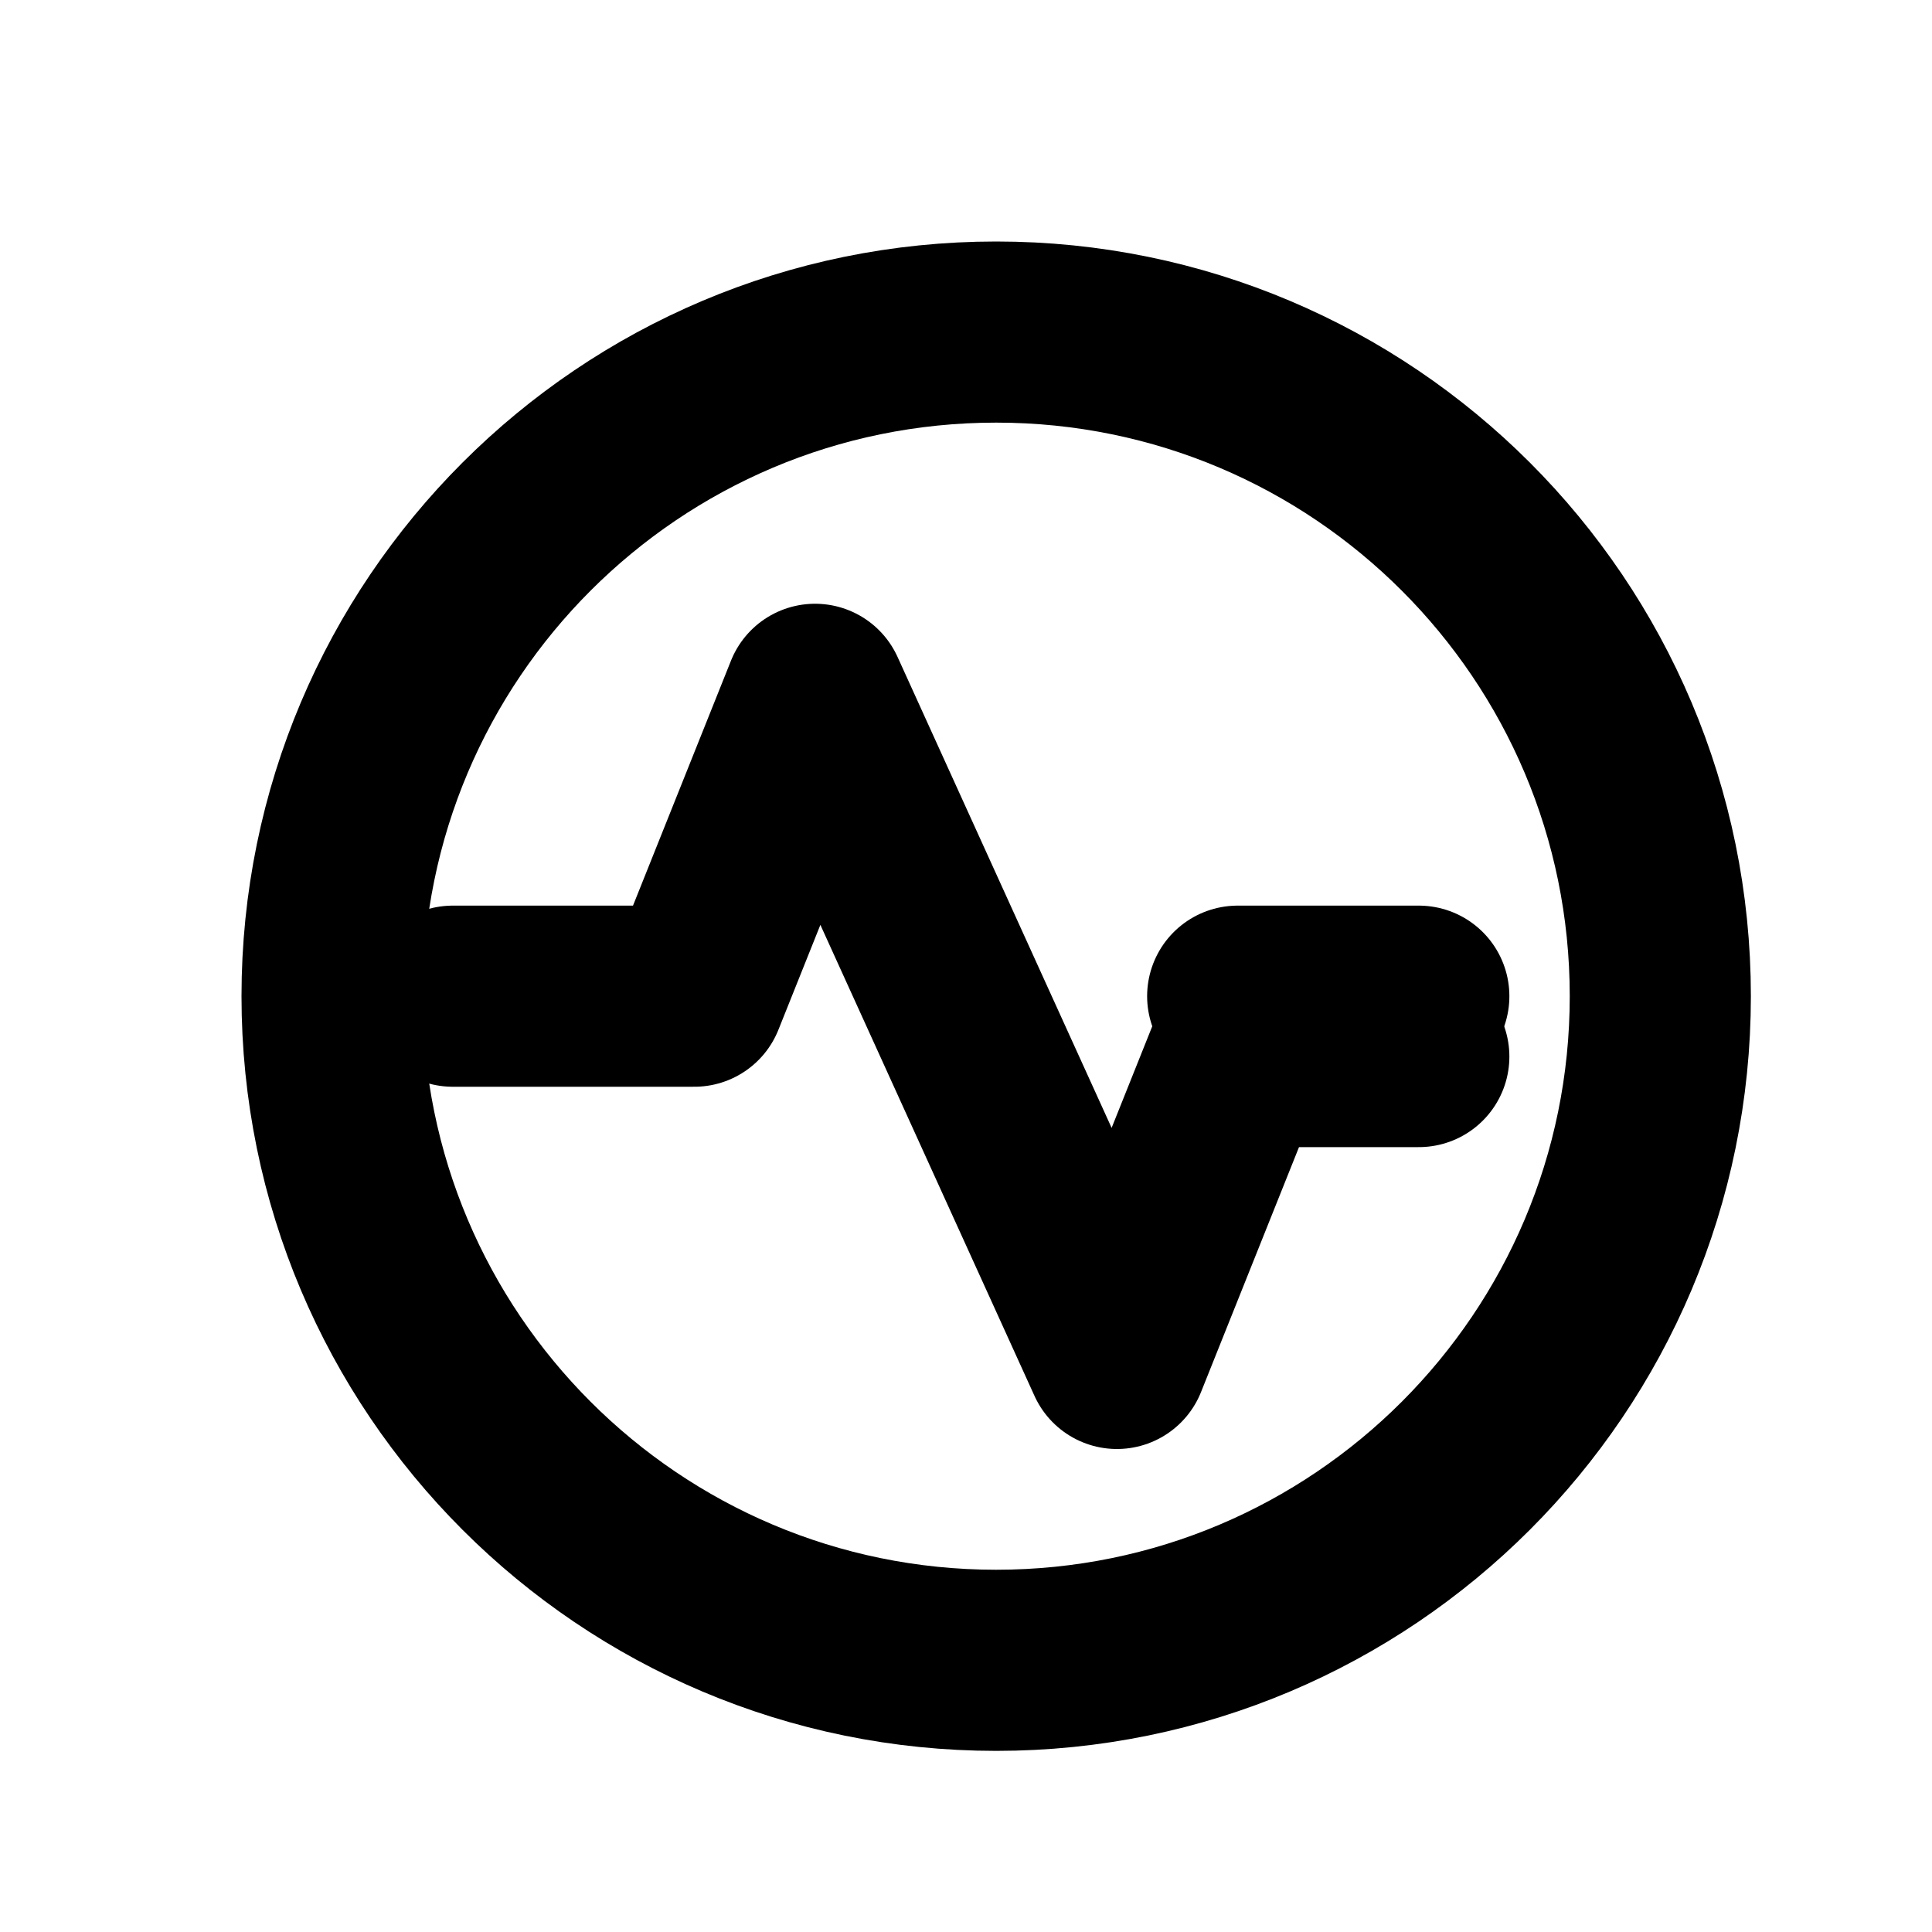
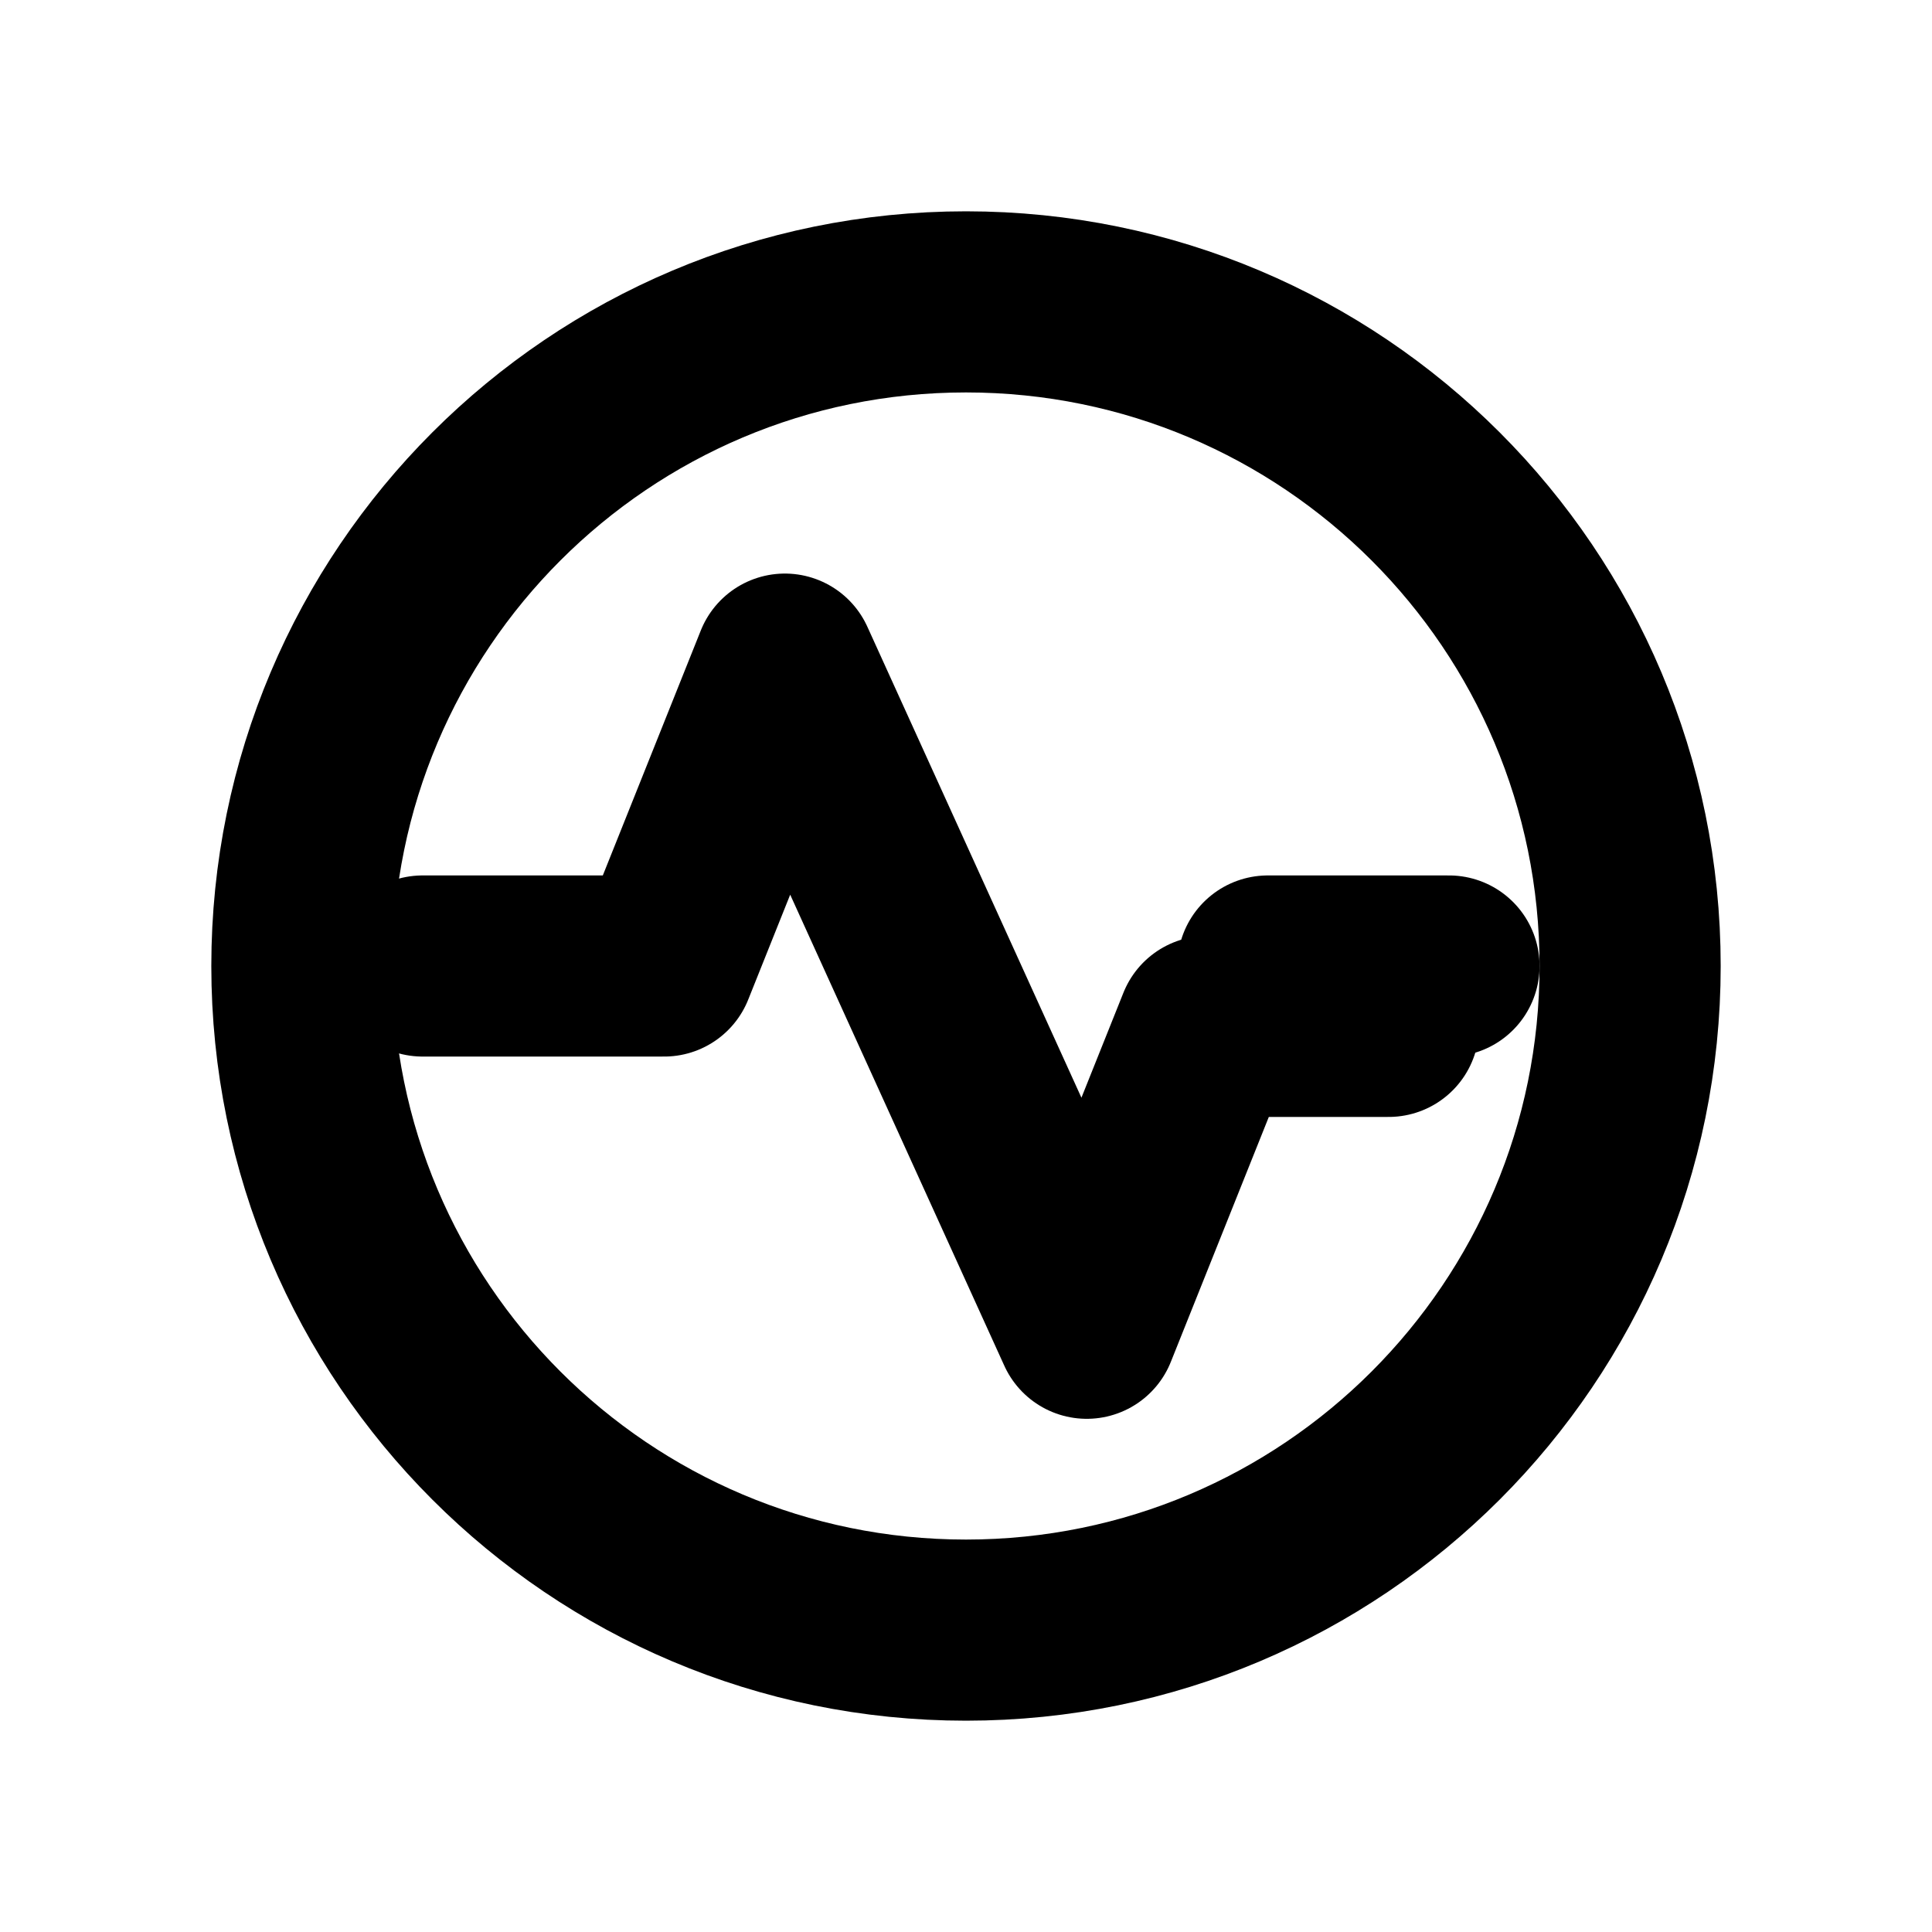
<svg xmlns="http://www.w3.org/2000/svg" viewBox="0 0 16 16" fill="none" stroke="currentColor" stroke-width="1.5" stroke-linecap="round" stroke-linejoin="round">
-   <circle cx="8.25" cy="8.25" r="5.5" />
-   <path d="M3.75 8.25H5.75L6.75 5.75L9.25 11.25L10.25 8.75H11.75" />
-   <path class="accent" d="M10.25 8.25H11.75" />
+   <circle cx="8" cy="8" r="5.5" />
+   <path d="M3.5 8H5.5L6.5 5.5L9 11L10 8.5H11.5" />
+   <path class="accent" d="M10.5 8H12" />
</svg>
